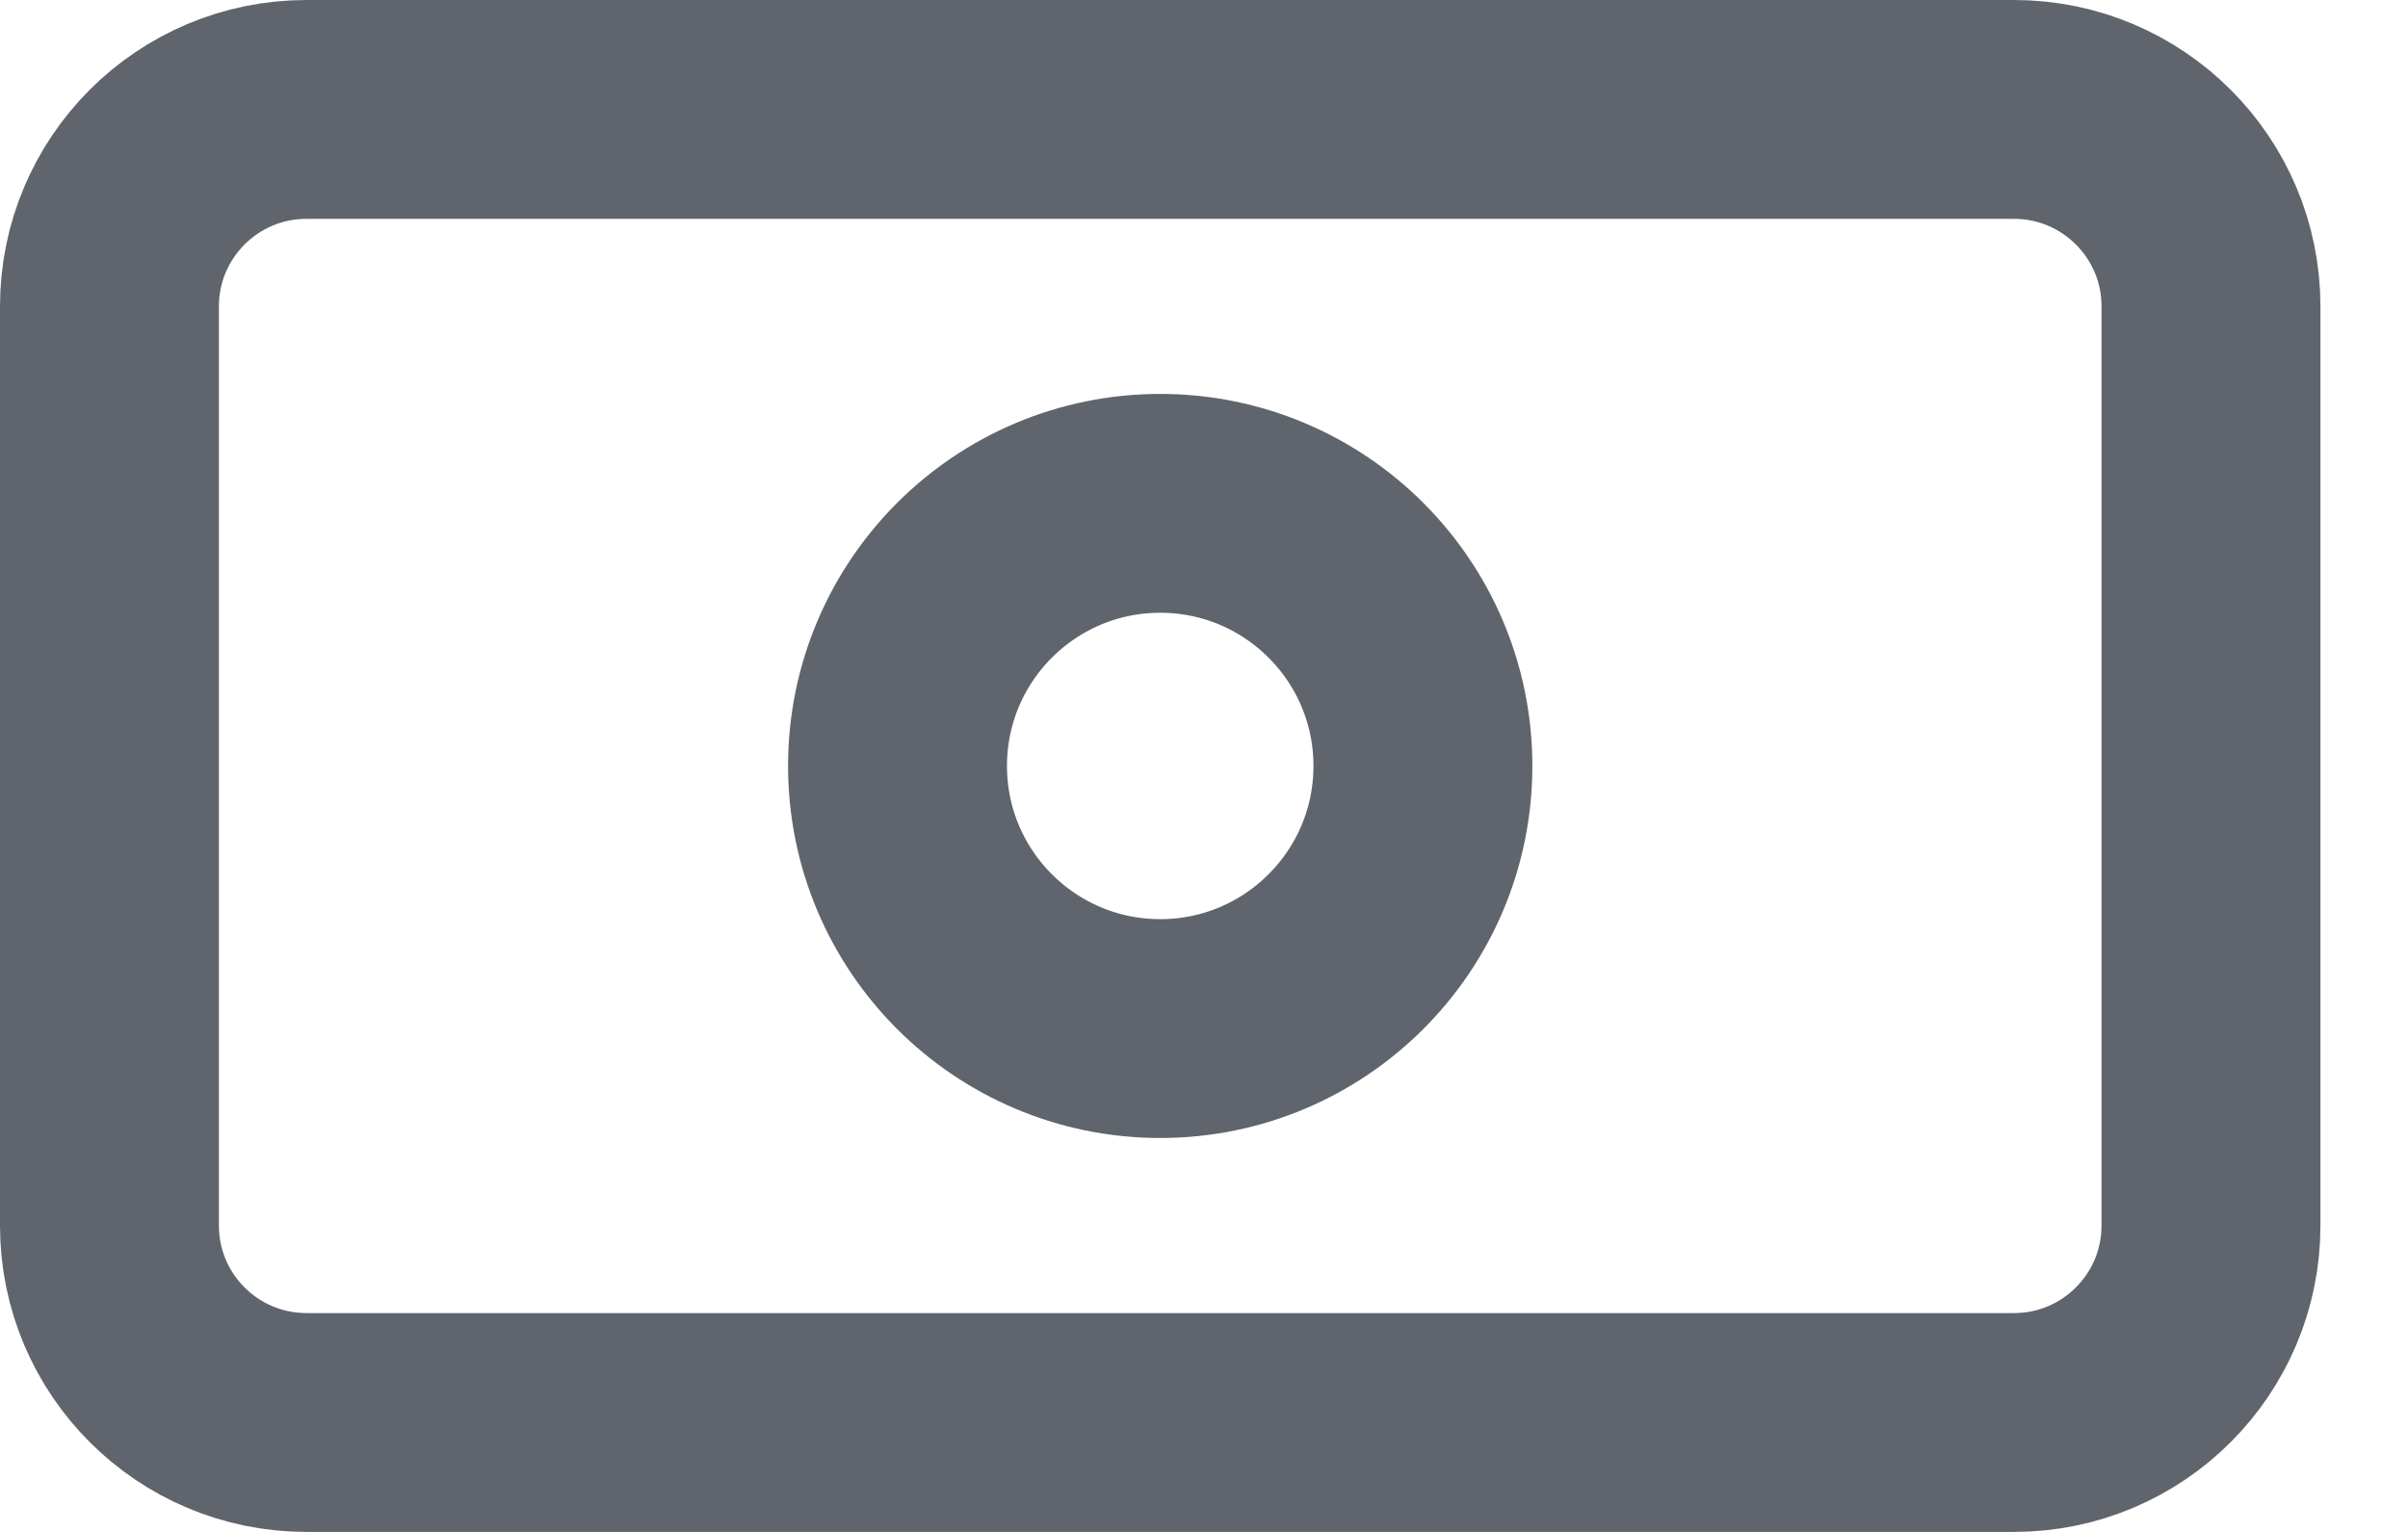
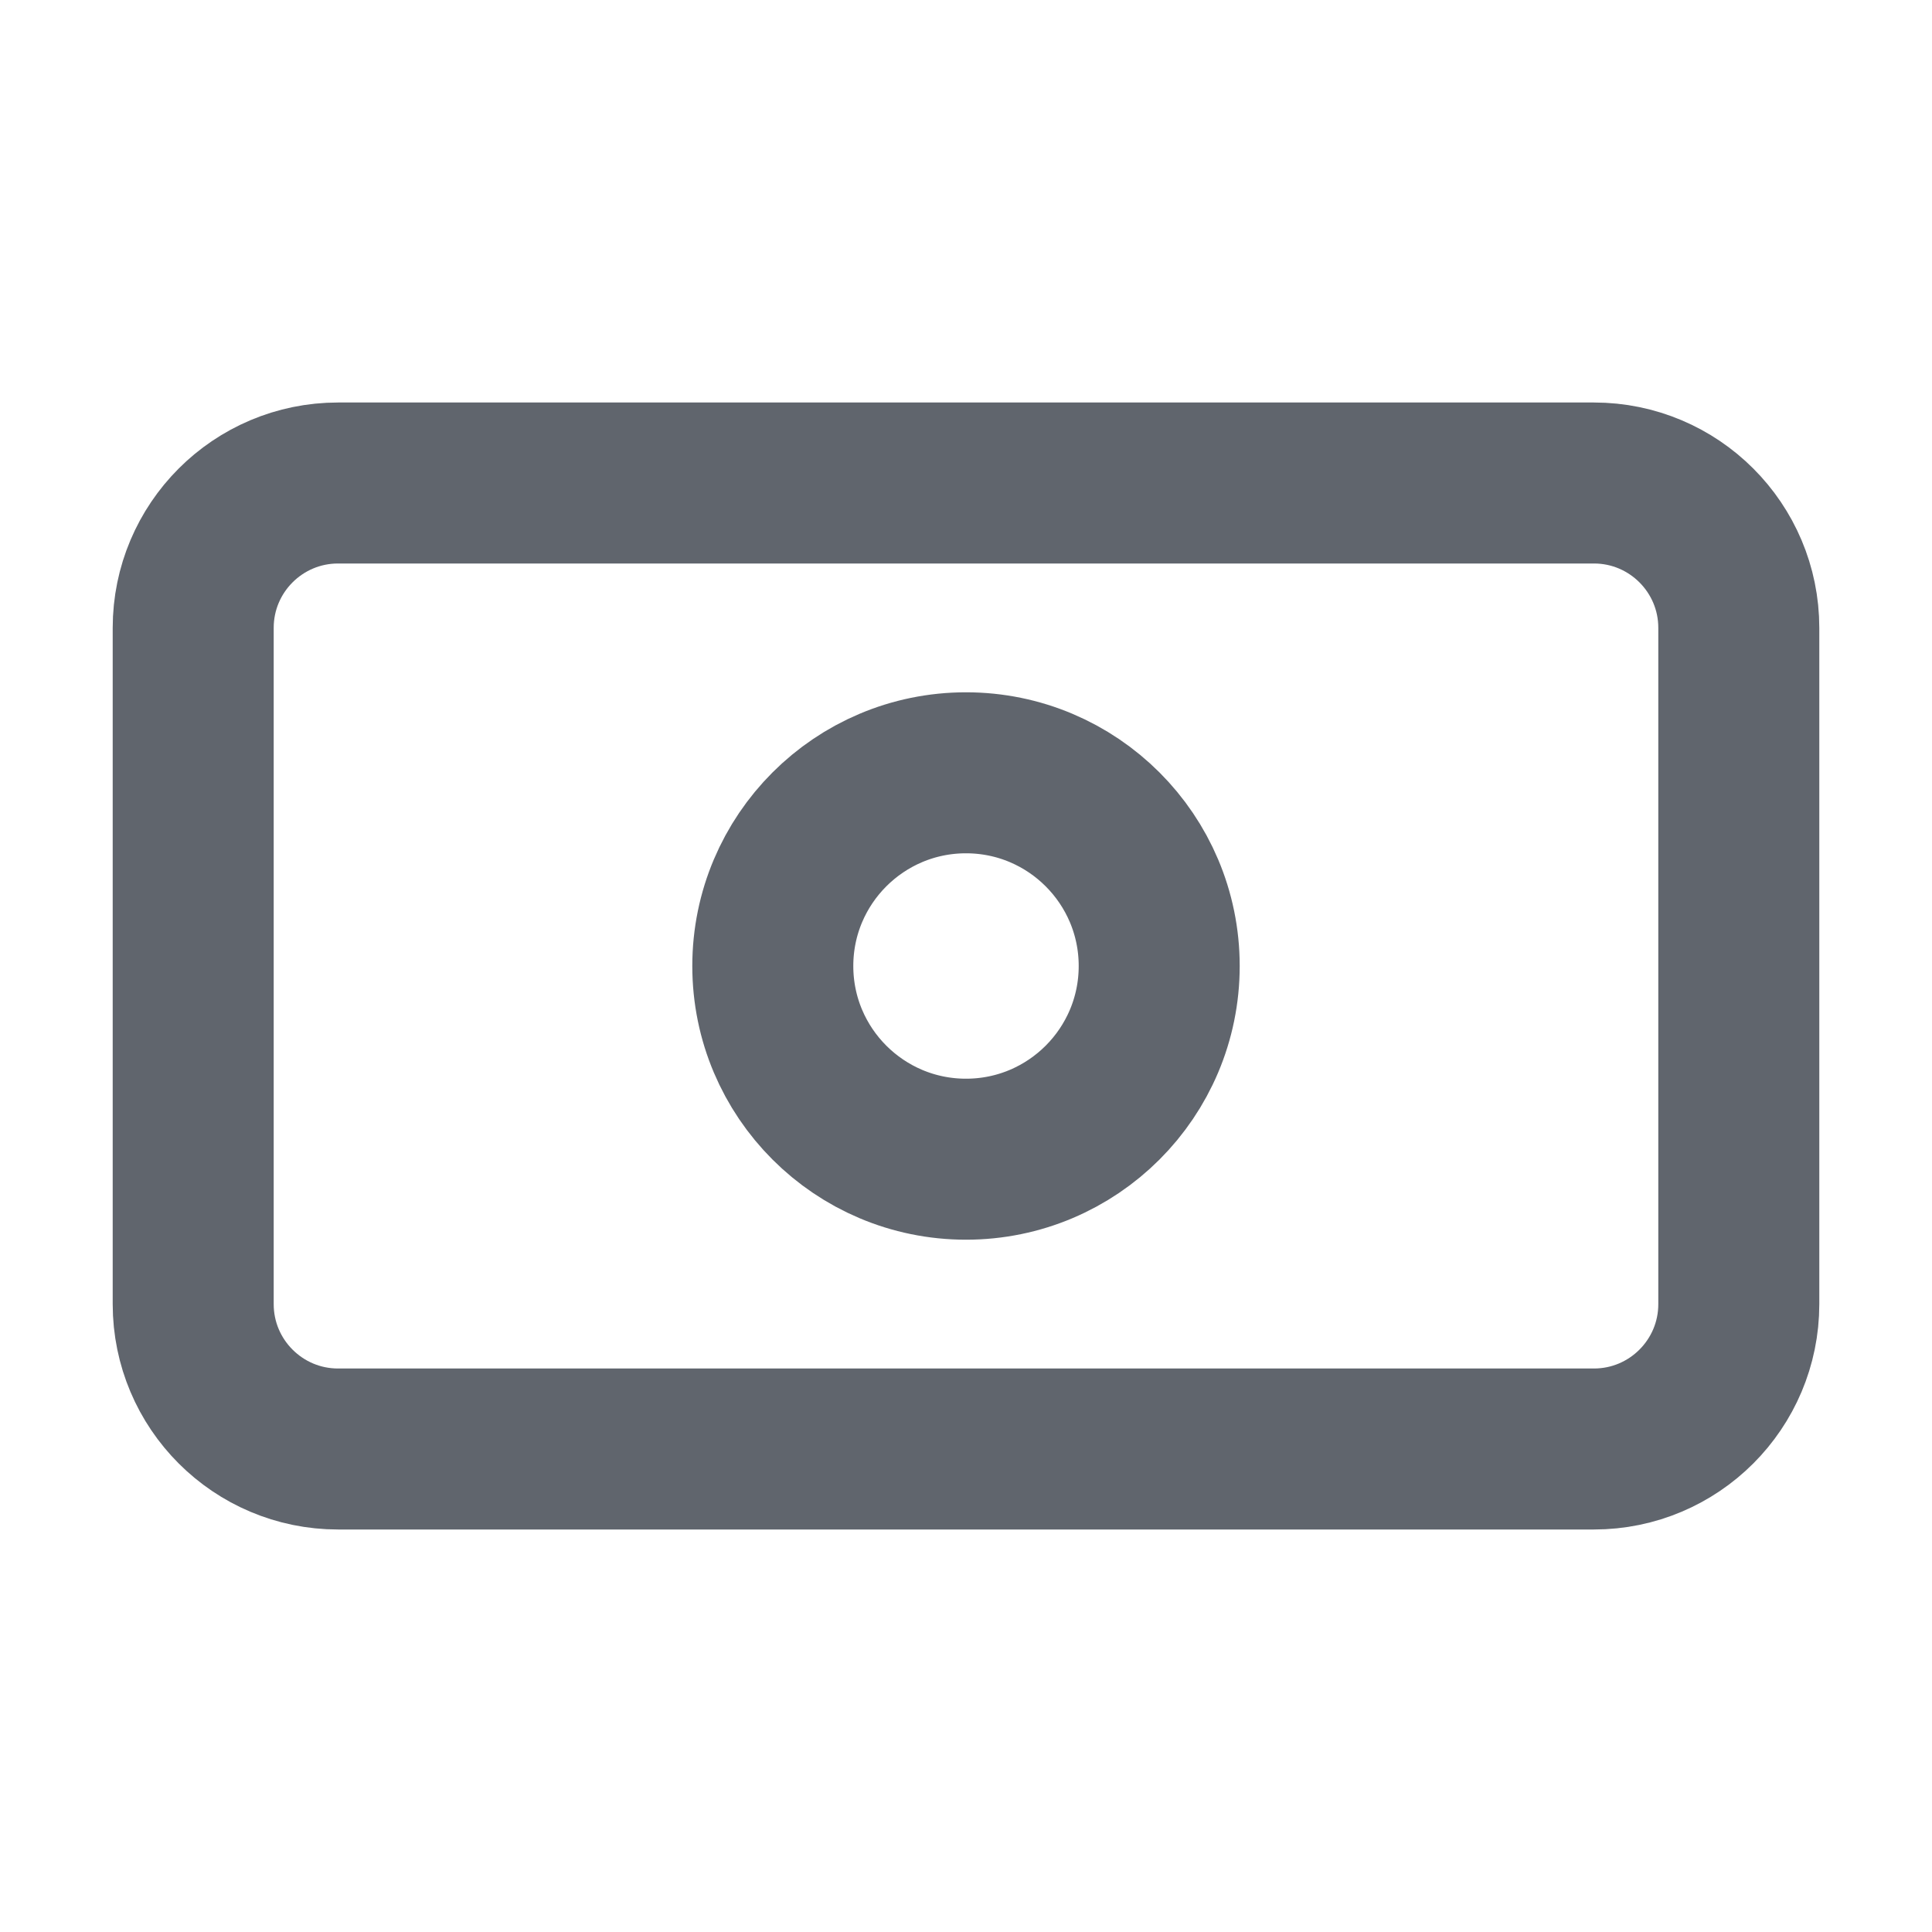
- <svg xmlns="http://www.w3.org/2000/svg" width="22" height="14" viewBox="0 0 22 14" fill="none">
-   <path d="M2.8 13H18.4C19.394 13 20.2 12.194 20.2 11.2V2.8C20.2 1.806 19.394 1 18.4 1H2.8C1.806 1 1 1.806 1 2.8V11.2C1 12.194 1.806 13 2.8 13ZM13 7C13 8.325 11.925 9.4 10.6 9.4C9.275 9.4 8.2 8.325 8.2 7C8.2 5.675 9.275 4.6 10.6 4.6C11.925 4.6 13 5.675 13 7Z" stroke-width="2" stroke="#60656D" />
+ <svg xmlns="http://www.w3.org/2000/svg" preserveAspectRatio="none" overflow="visible" style="display: block;" width="24" height="24" viewBox="0 0 24 24" fill="none">
+   <g id="bank-note-01">
+     <path id="Icon" d="M4.2 18H19.8C20.794 18 21.6 17.194 21.6 16.2V7.8C21.6 6.806 20.794 6 19.8 6H4.2C3.206 6 2.4 6.806 2.4 7.8V16.2C2.4 17.194 3.206 18 4.2 18ZM14.4 12C14.4 13.325 13.325 14.4 12 14.4C10.675 14.4 9.6 13.325 9.6 12C9.6 10.675 10.675 9.6 12 9.6C13.325 9.6 14.4 10.675 14.4 12Z" stroke-width="2" stroke="#60656D" />
+   </g>
</svg>
